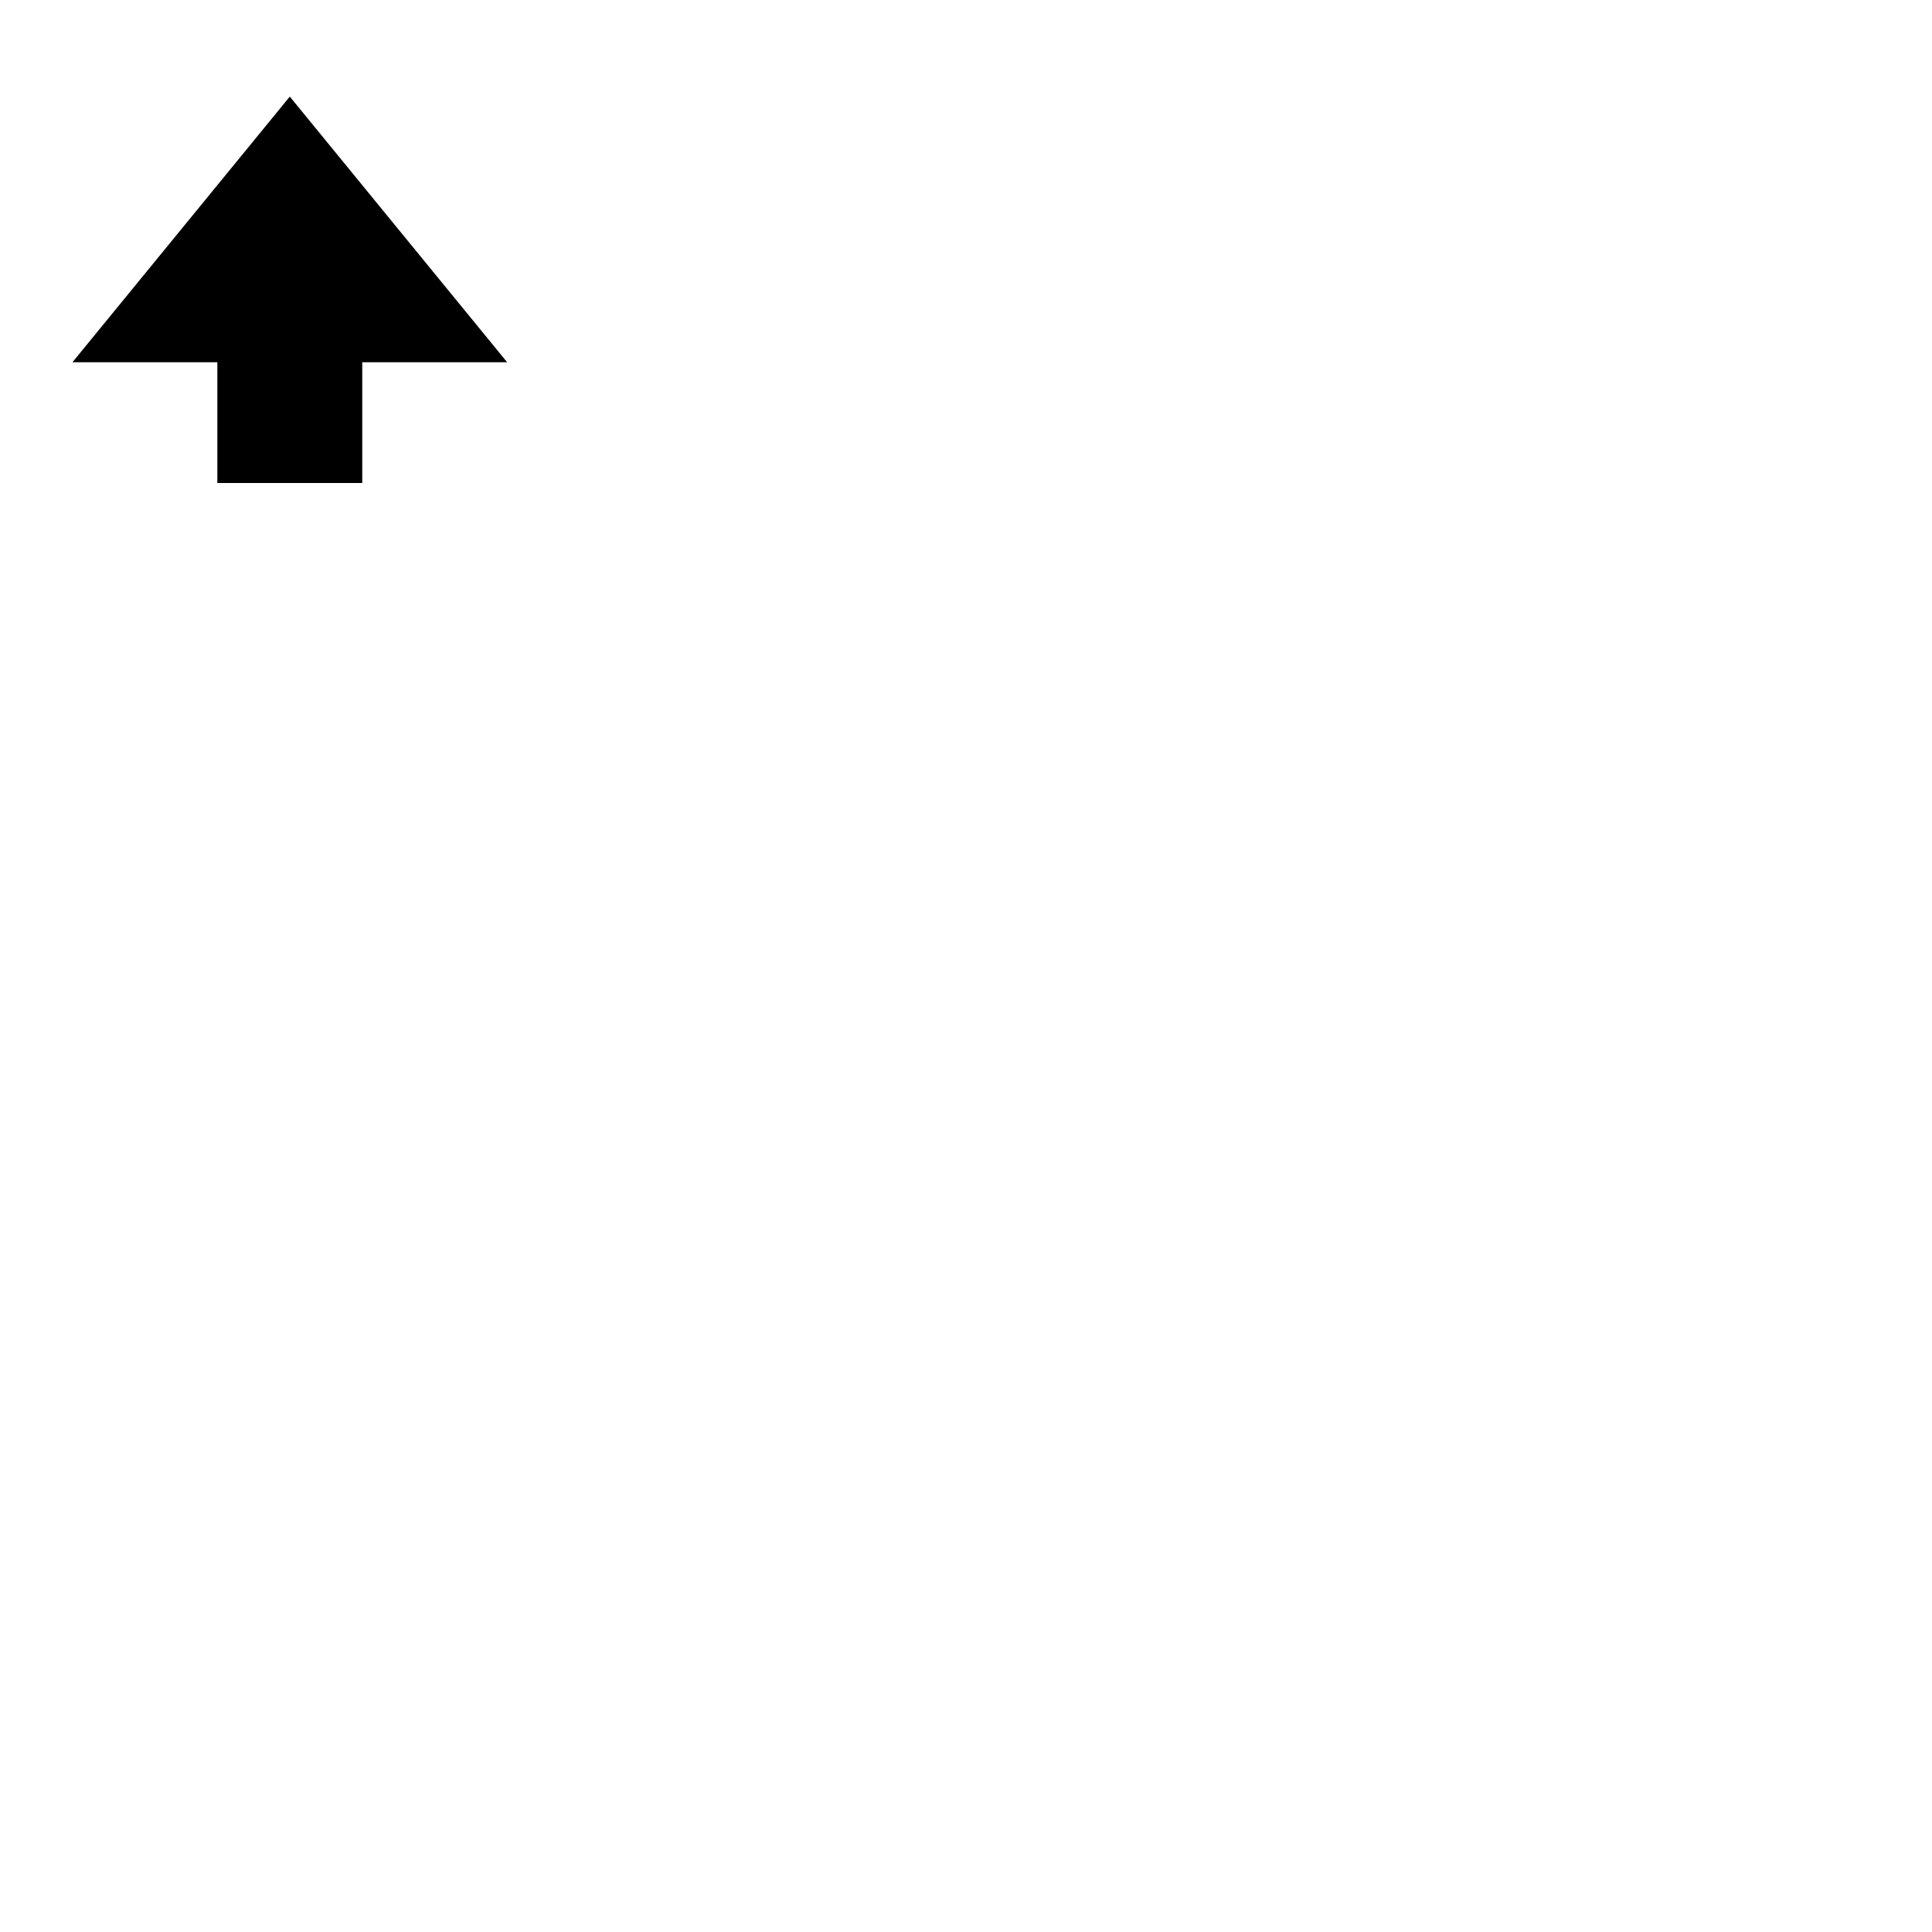
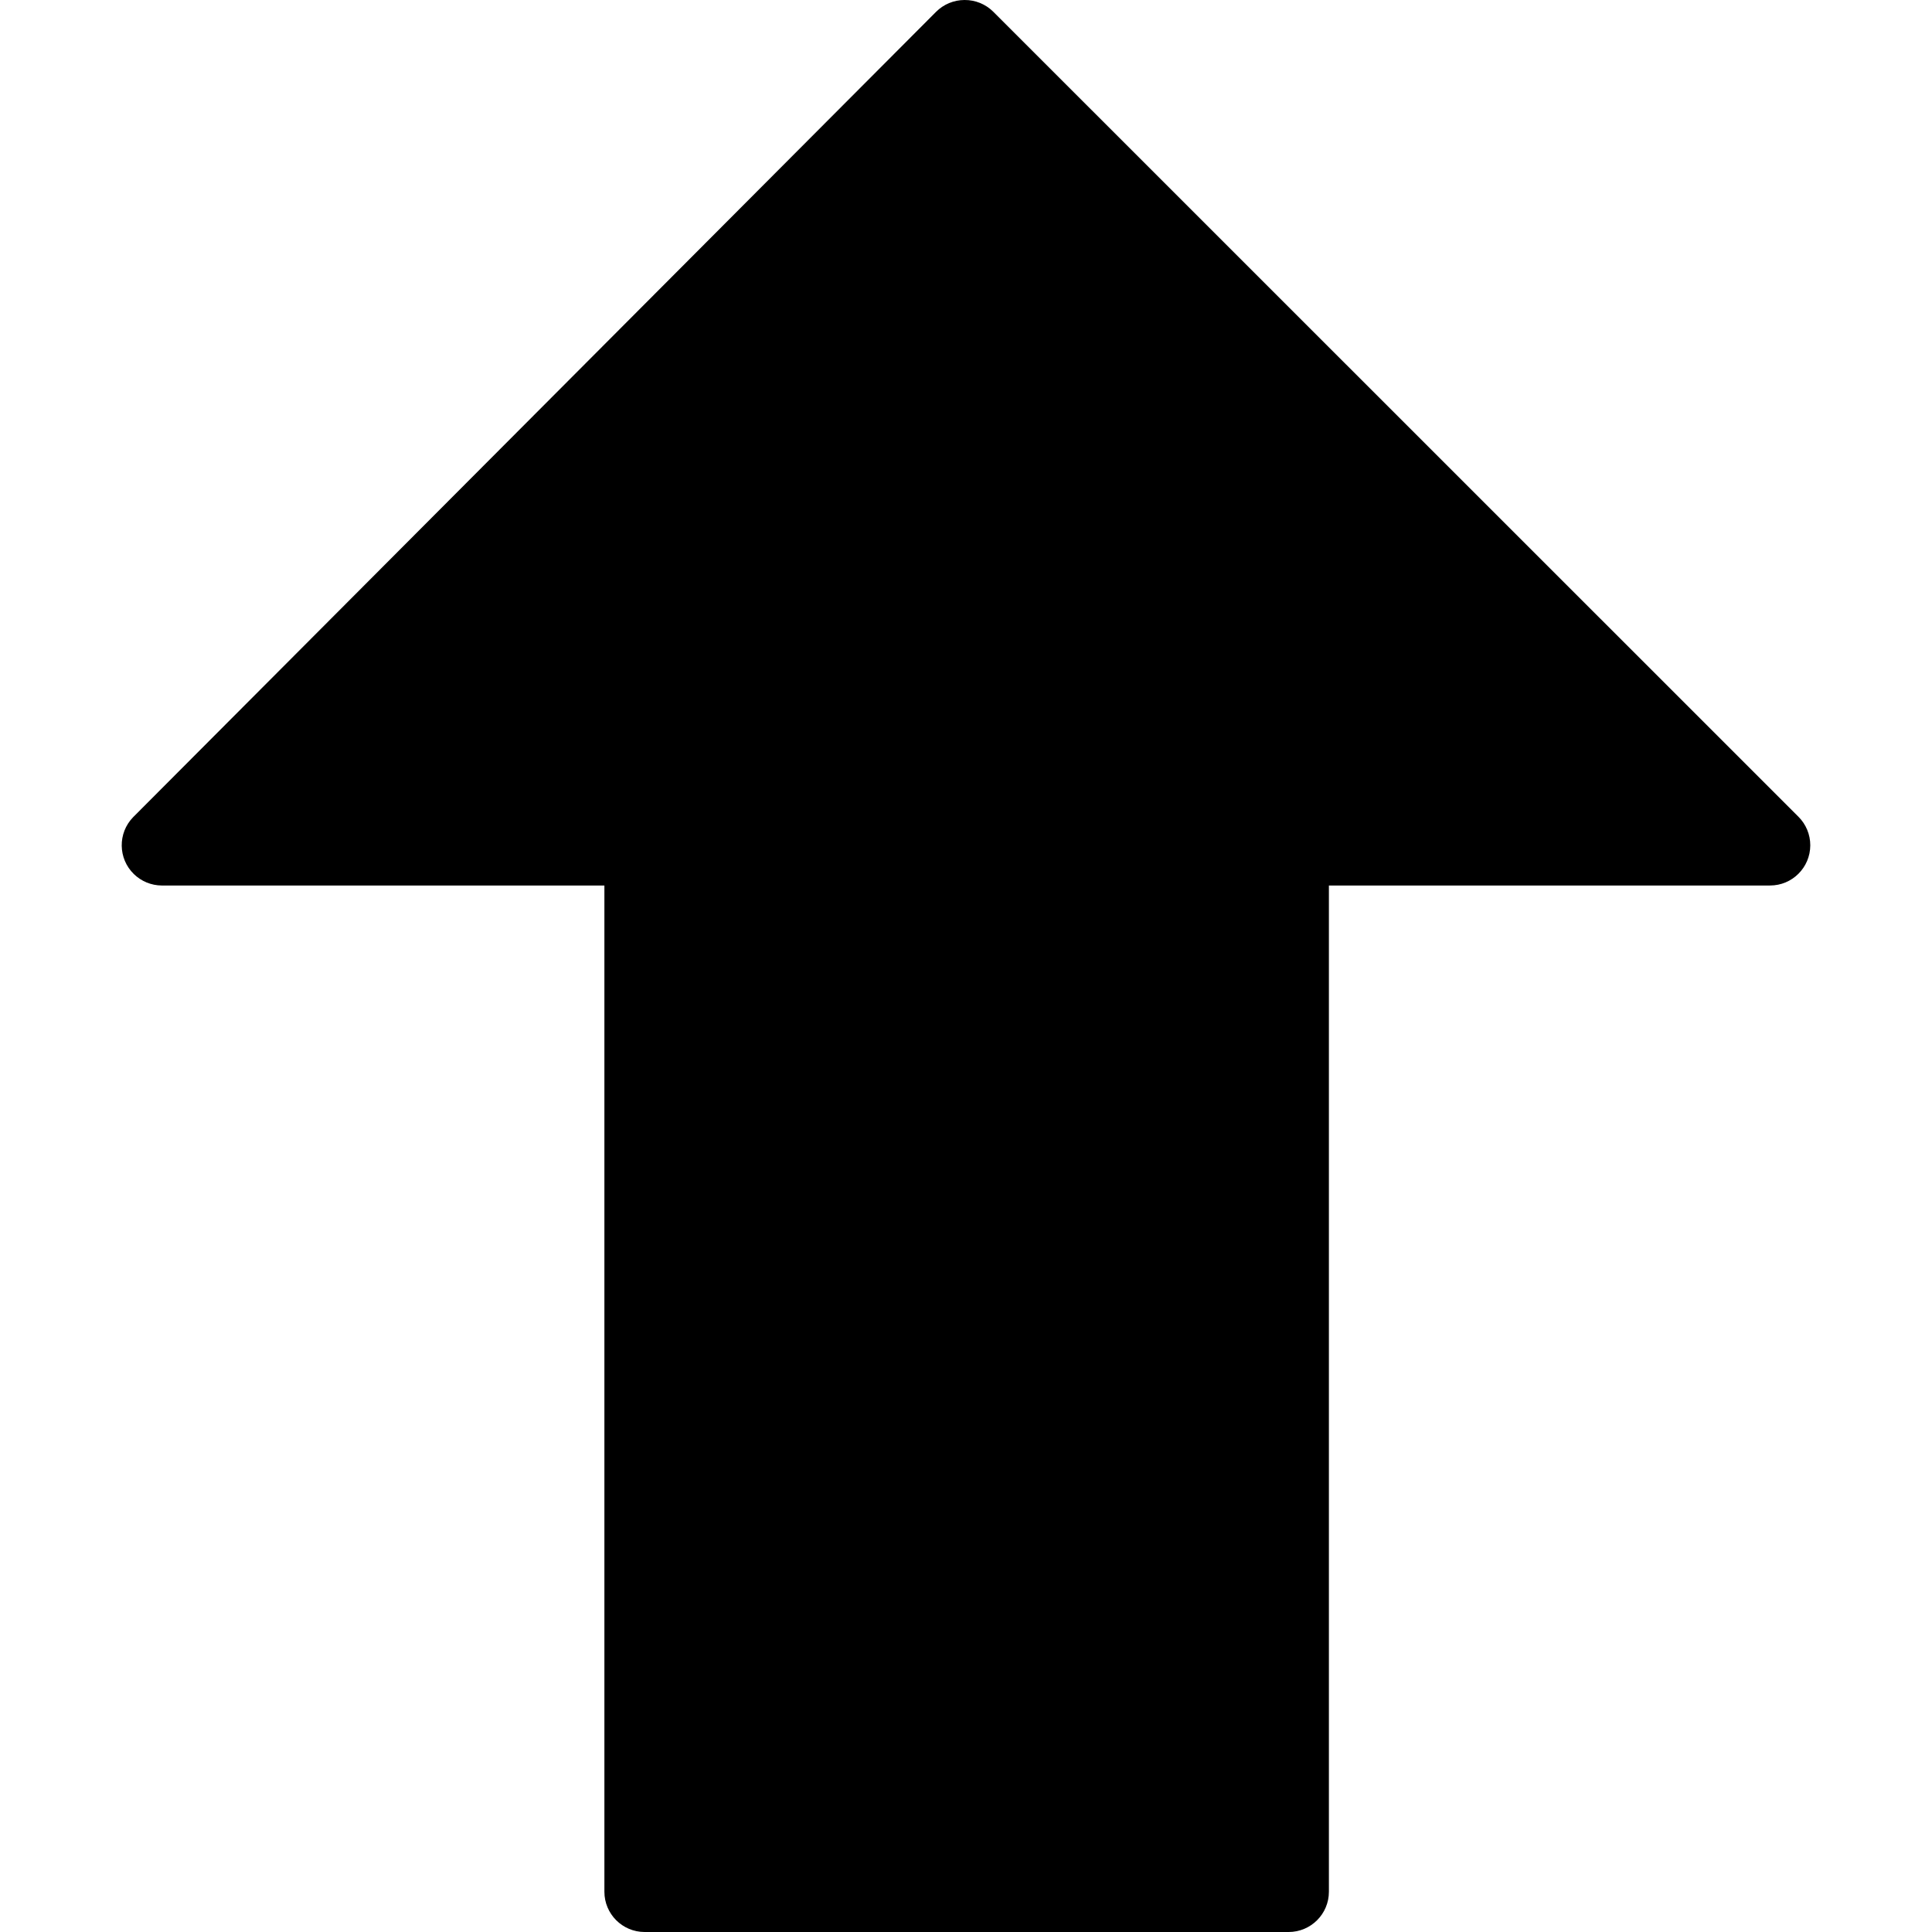
- <svg xmlns="http://www.w3.org/2000/svg" fill="#000000" viewBox="0 0 80 80" width="80px" height="80px" stroke-width="1.5" fill-rule="evenodd" stroke-linejoin="round">
-   <polygon points="12 4 3 15 9 15 9 20 15 20 15 15 21 15" />
+ <svg xmlns="http://www.w3.org/2000/svg" version="1.1" id="Capa_1" x="0px" y="0px" viewBox="0 0 512 512" style="enable-background:new 0 0 512 512;" xml:space="preserve">
+   <path d="M263.169,3.051c-2.015-1.976-4.73-3.073-7.552-3.051l0,0c-2.834,0.001-5.551,1.129-7.552,3.136  L35.286,216.555c-4.112,4.218-4.026,10.972,0.192,15.084c1.971,1.921,4.608,3.006,7.36,3.028h117.333v266.667  c0,5.891,4.776,10.667,10.667,10.667h170.667c5.891,0,10.667-4.776,10.667-10.667V234.667h116.885  c5.891,0.011,10.675-4.757,10.686-10.648c0.005-2.84-1.123-5.565-3.134-7.571L263.169,3.051z" />
+   <g>
+ </g>
+   <g>
+ </g>
+   <g>
+ </g>
+   <g>
+ </g>
+   <g>
+ </g>
+   <g>
+ </g>
+   <g>
+ </g>
+   <g>
+ </g>
+   <g>
+ </g>
+   <g>
+ </g>
+   <g>
+ </g>
+   <g>
+ </g>
+   <g>
+ </g>
+   <g>
+ </g>
+   <g>
+ </g>
</svg>
